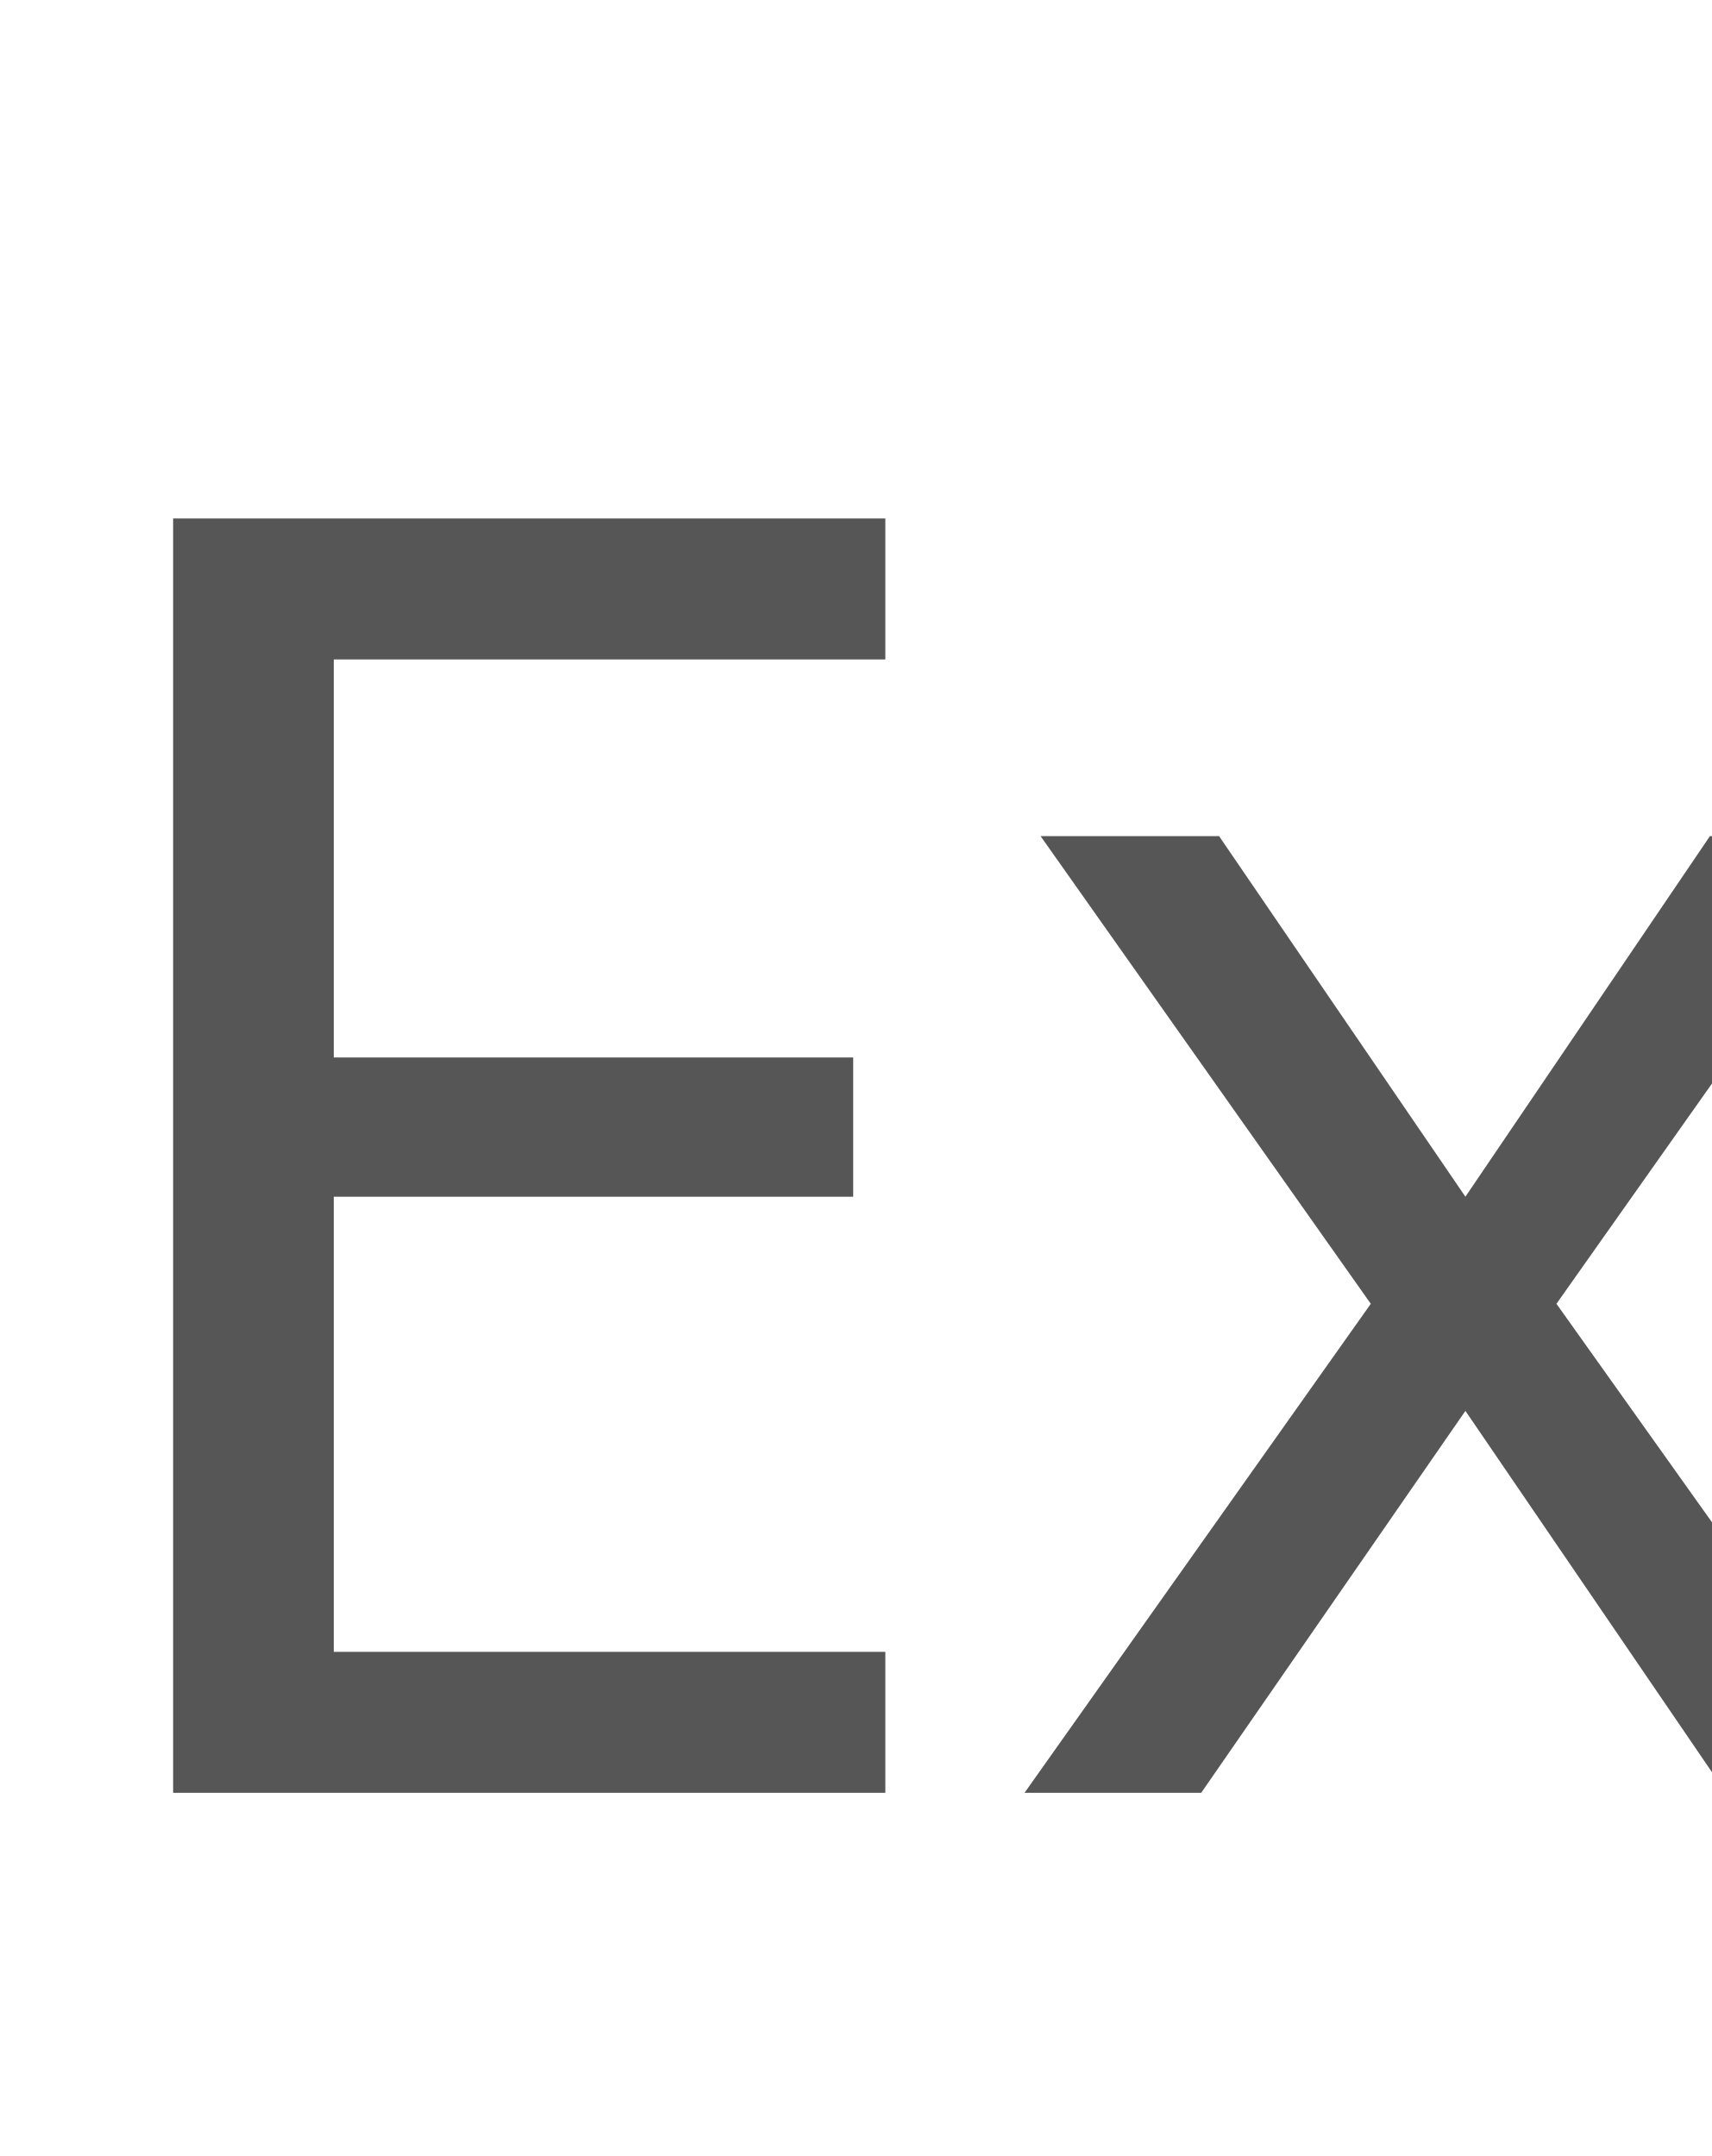
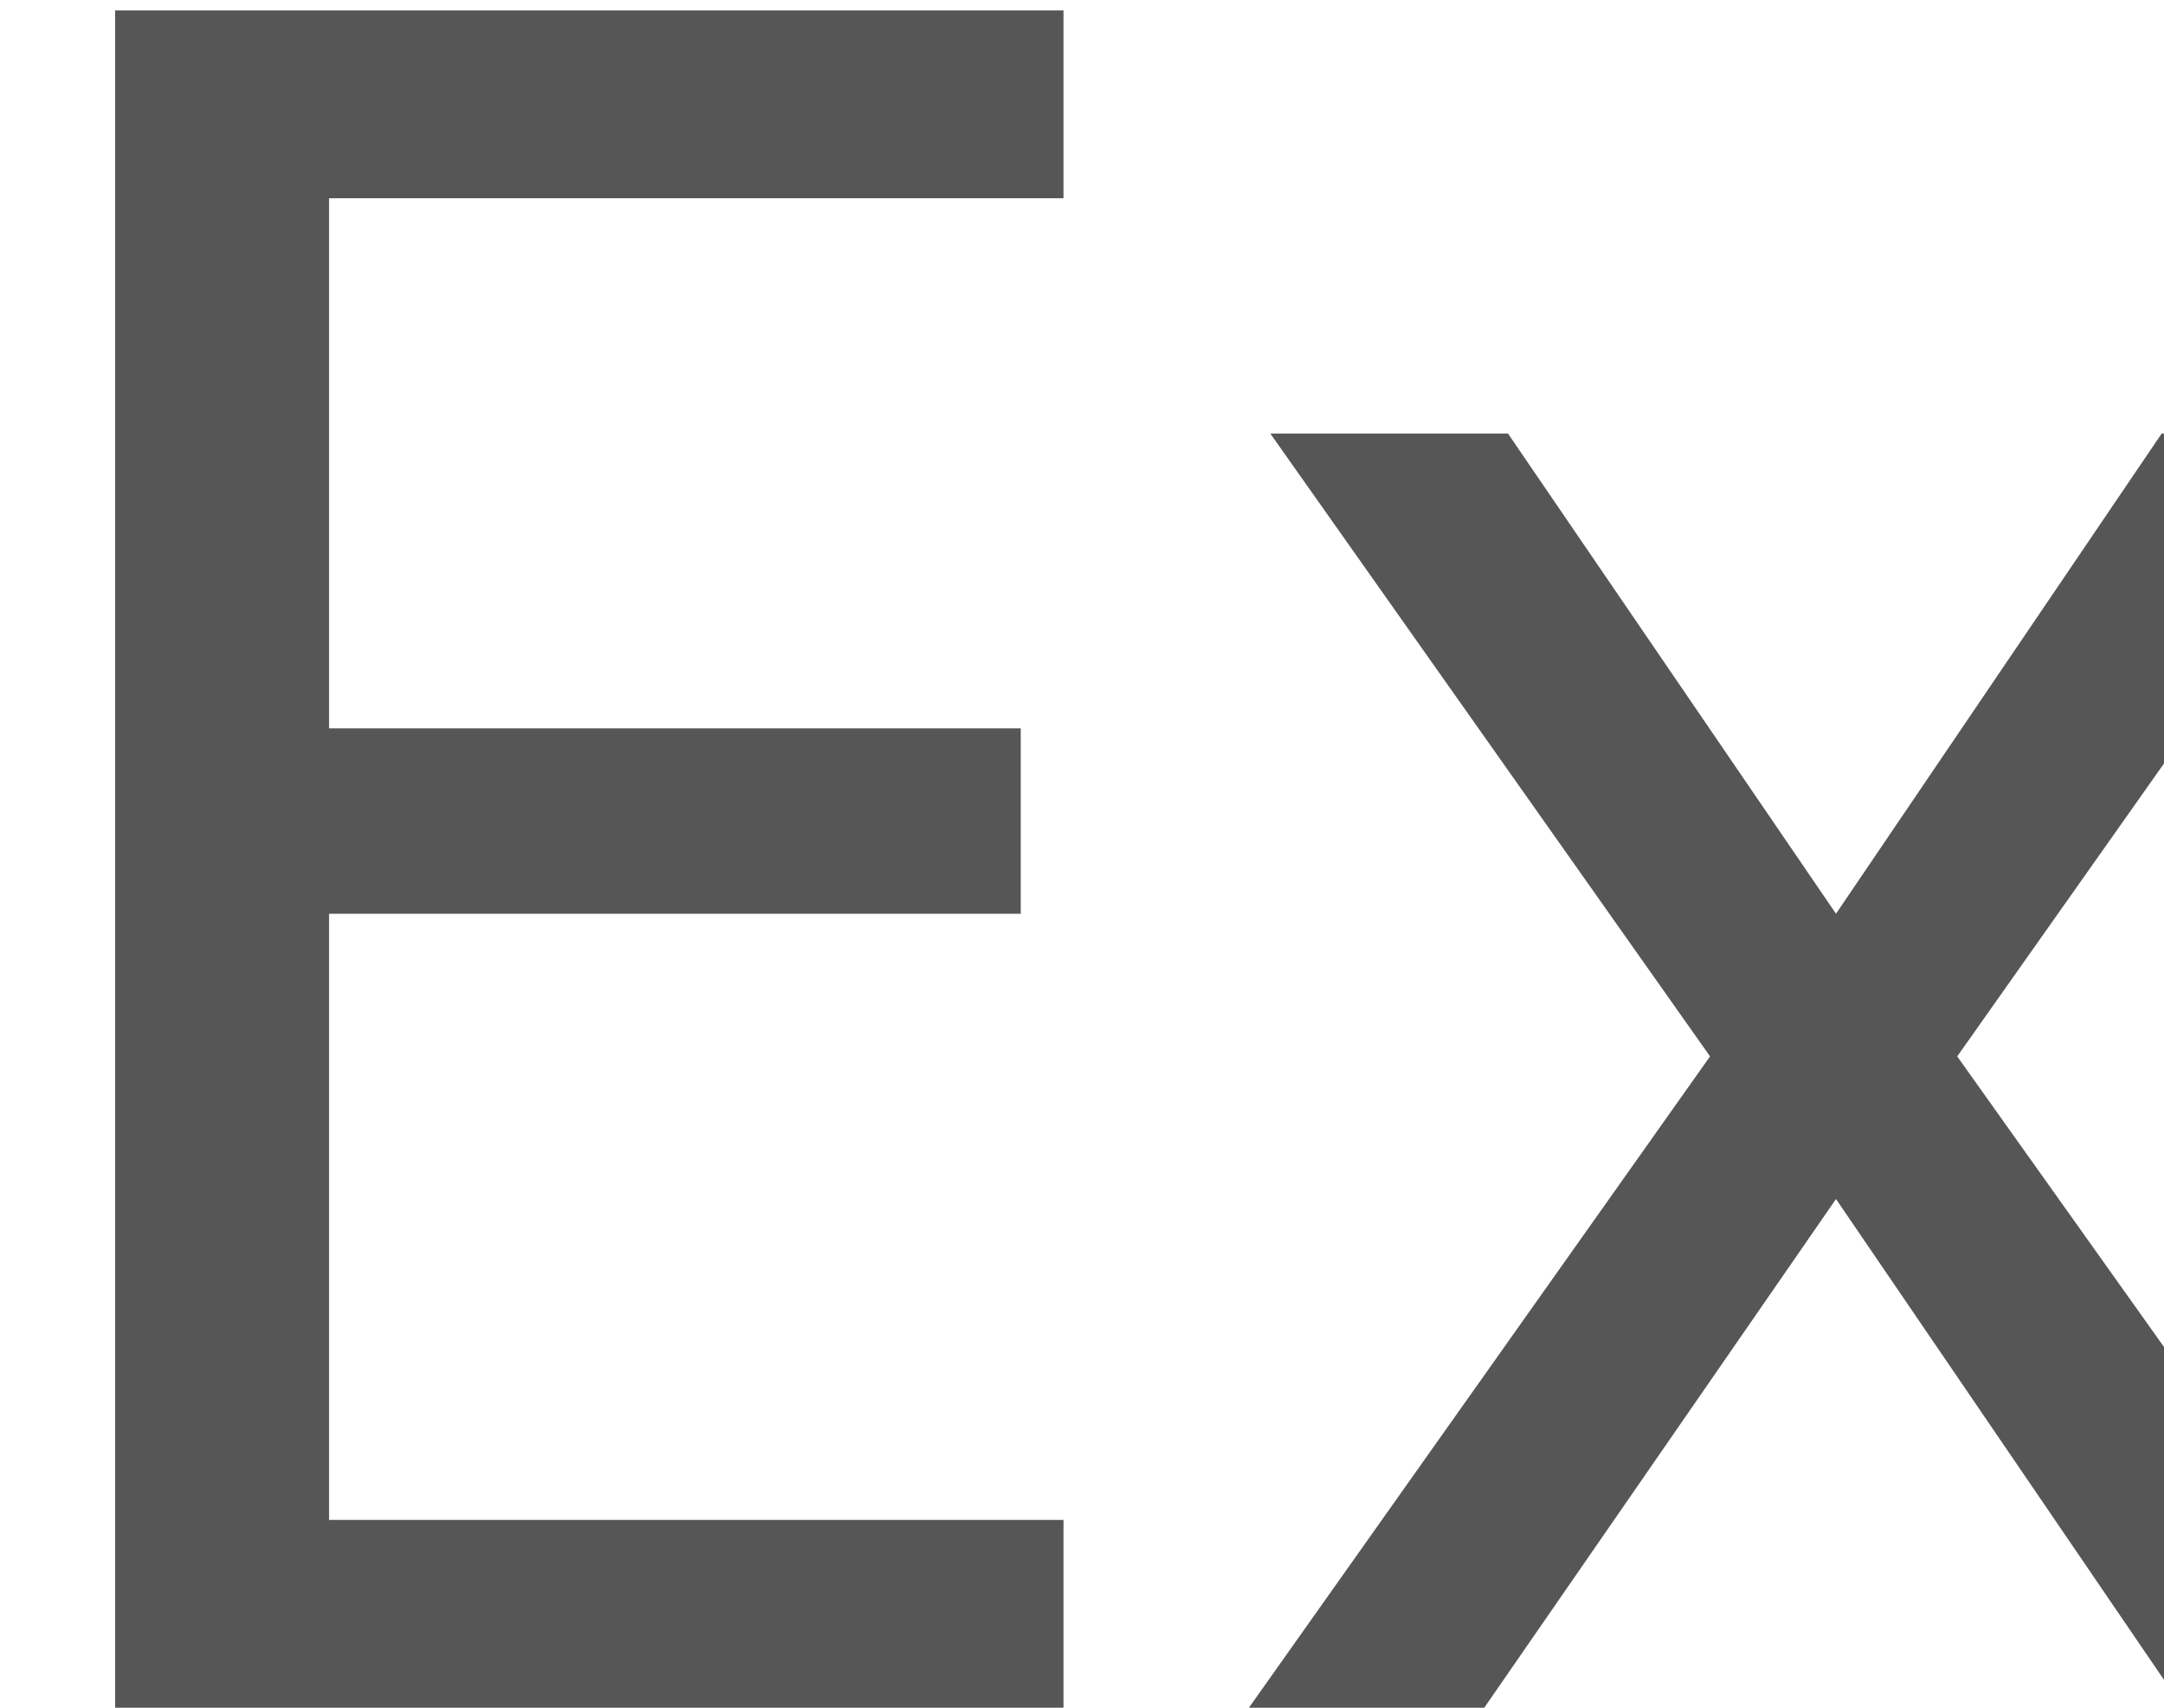
- <svg xmlns="http://www.w3.org/2000/svg" version="1.1" id="Layer_1" x="0px" y="0px" viewBox="0 0 383.6 483.2" enable-background="new 0 0 383.6 483.2" xml:space="preserve">
-   <text transform="matrix(1 0 0 1 -2.059937e-04 401.7981)" fill="#555655" font-family="'HelveticaNeue-UltraLight'" font-size="400">Ex</text>
+ <svg xmlns="http://www.w3.org/2000/svg" version="1.1" id="Layer_1" x="0px" y="0px" viewBox="31 192 581 458.5" enable-background="new 31 192 581 458.5" xml:space="preserve">
+   <text transform="matrix(1 0 0 1 5.017937e-03 650.455)" fill="#555655" font-family="'HelveticaNeue-UltraLight'" font-size="638.165">Ex</text>
</svg>
